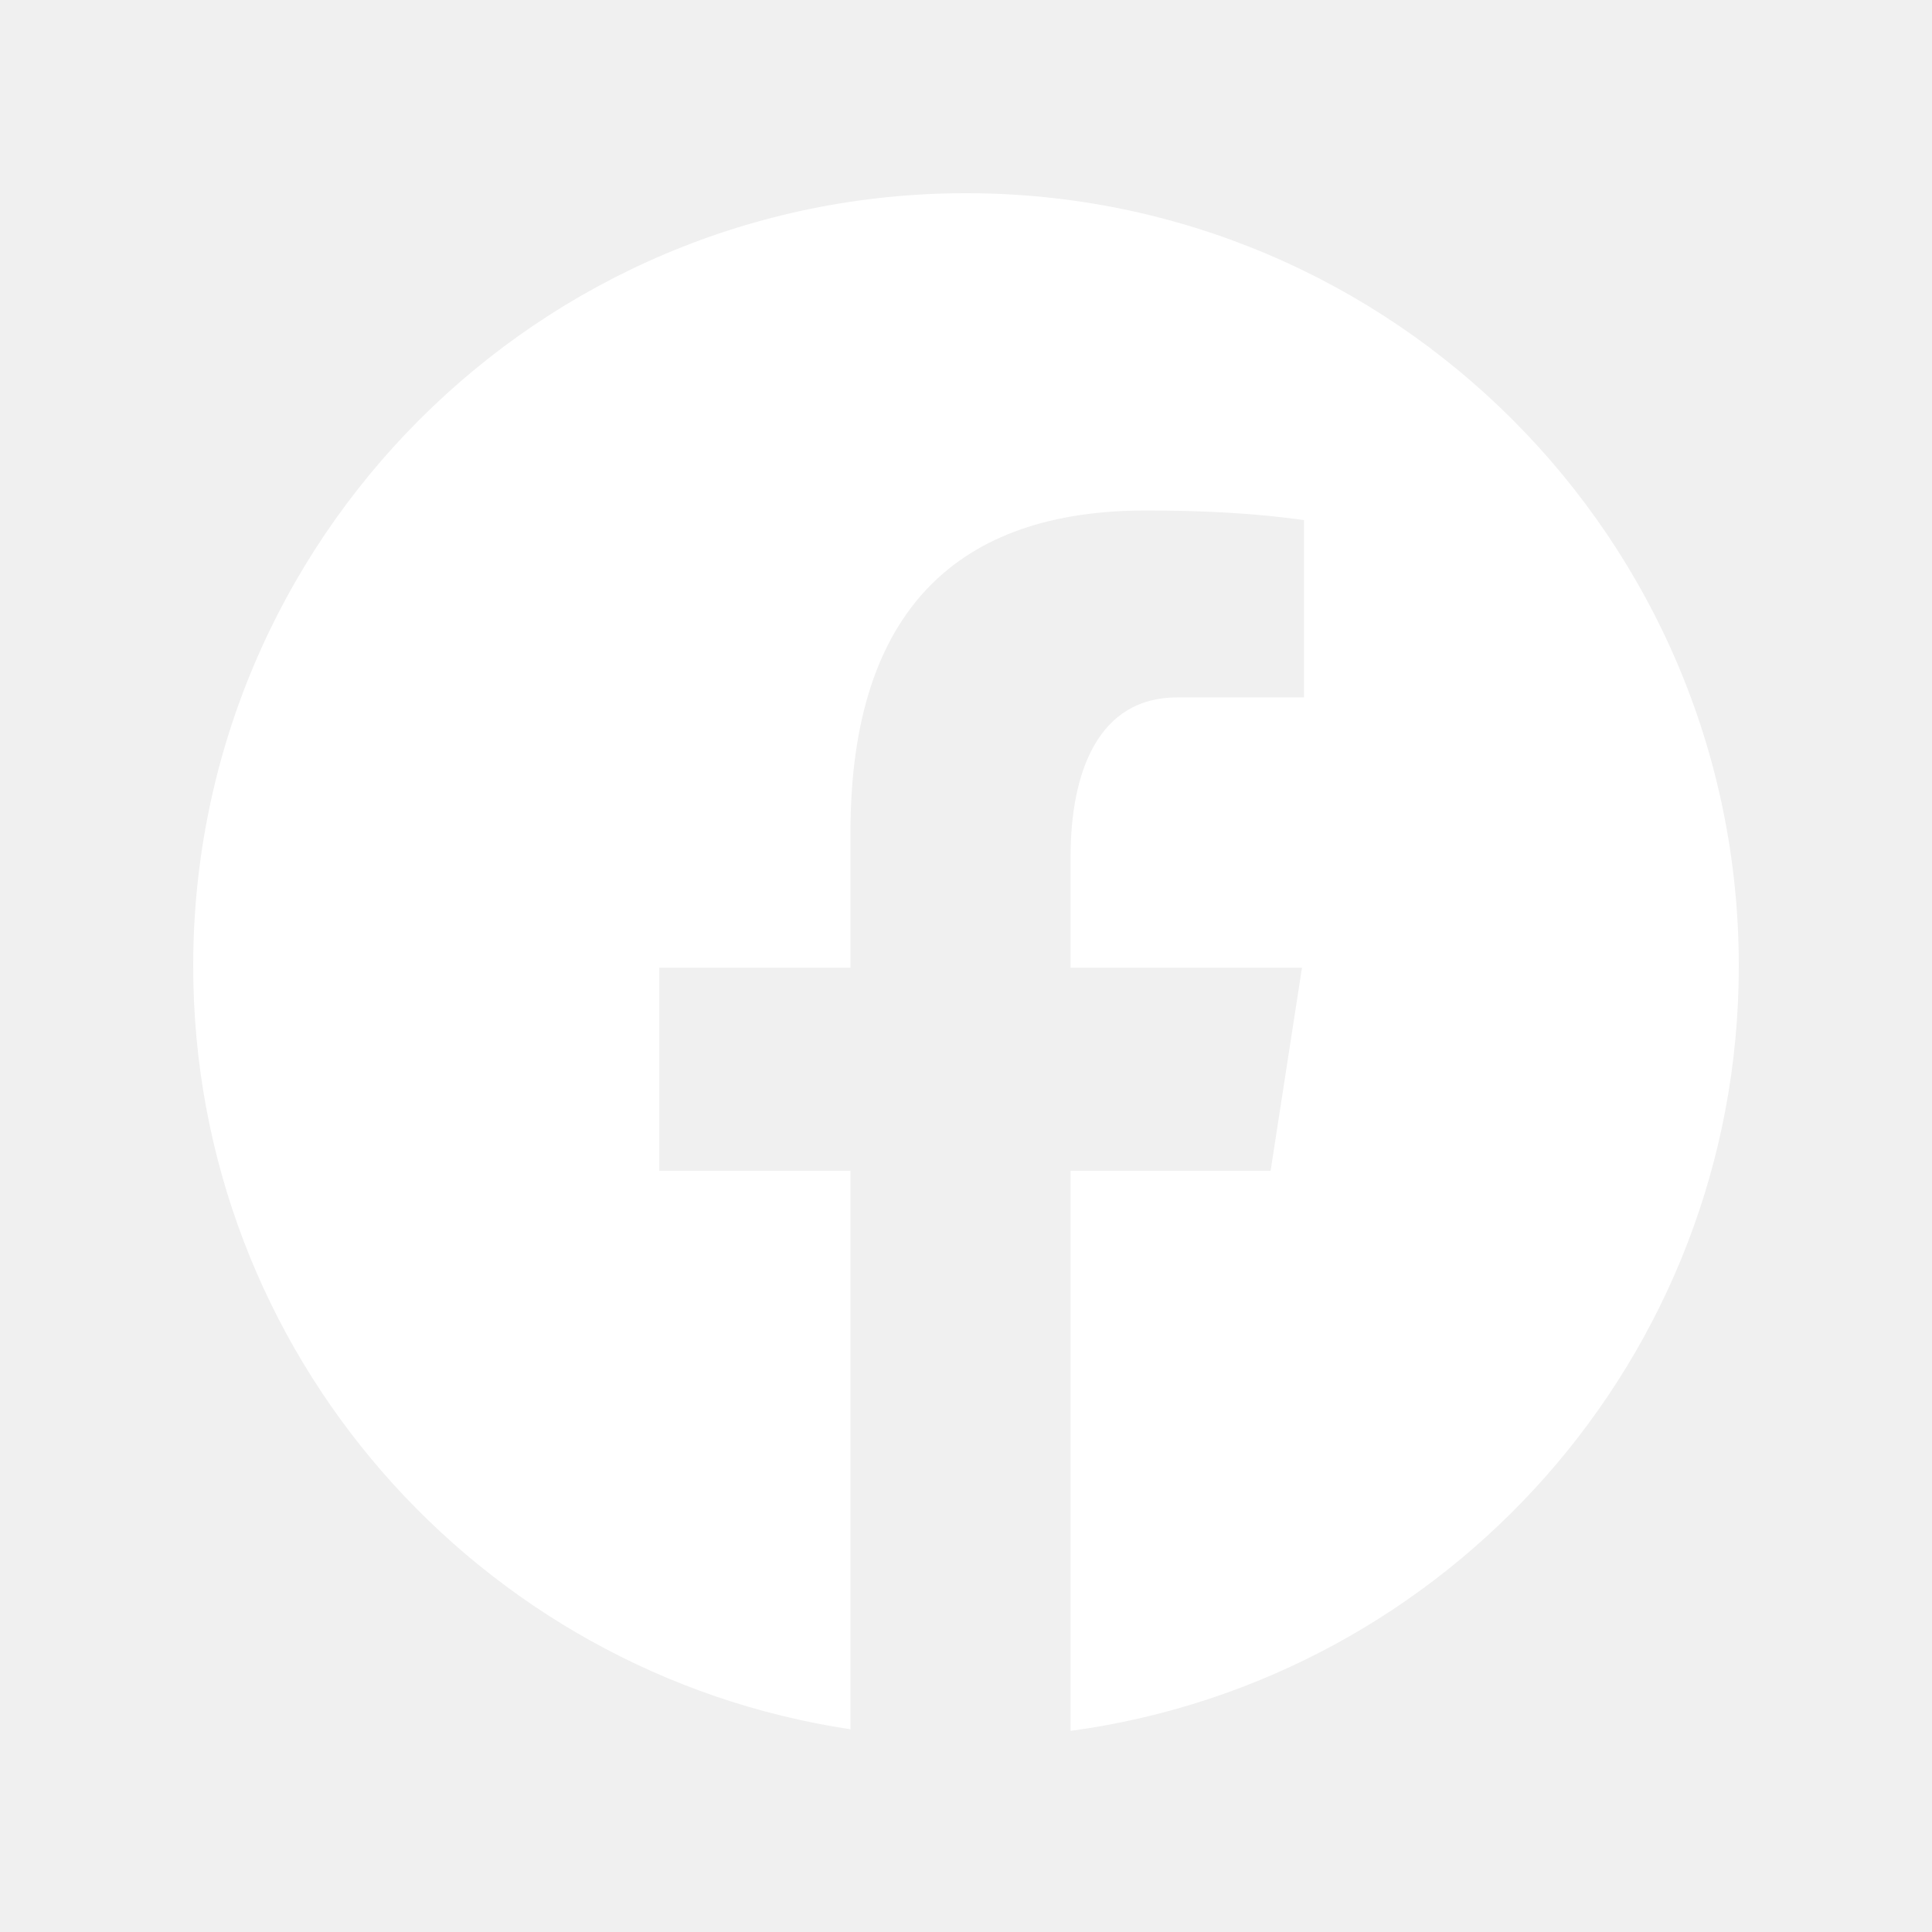
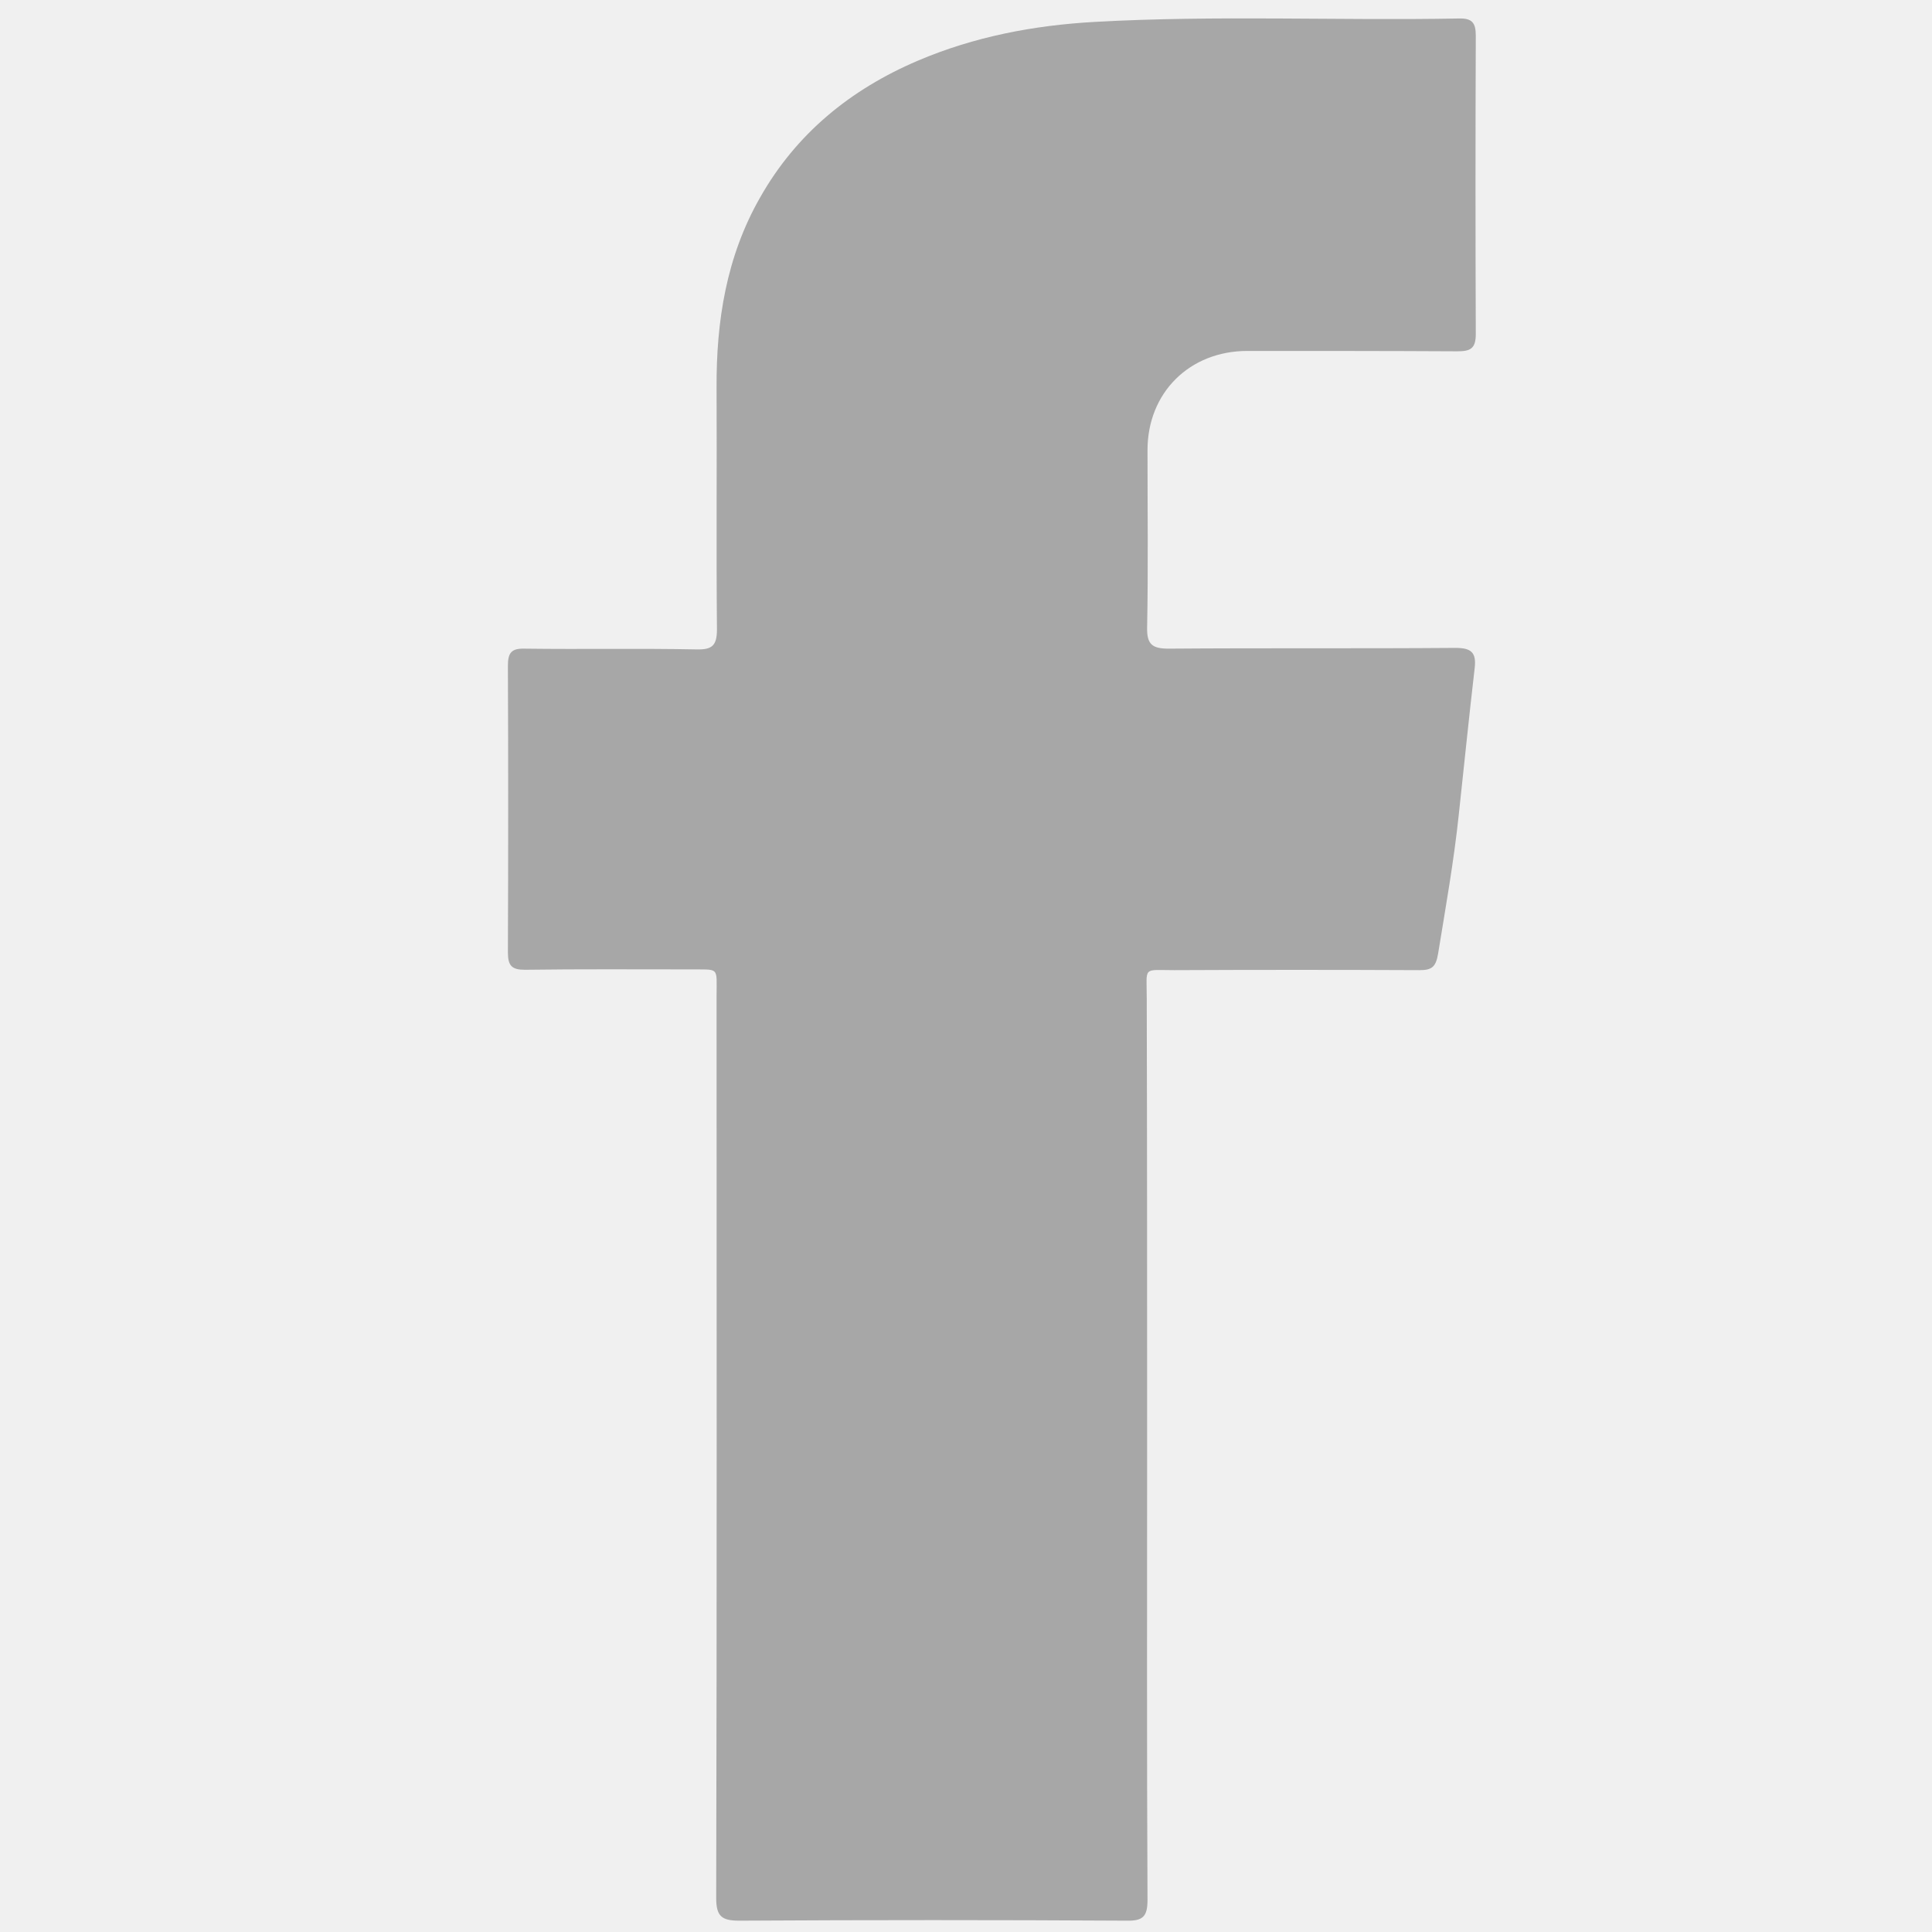
- <svg xmlns="http://www.w3.org/2000/svg" fill="#ffffff" viewBox="0 0 30 30" width="30px" height="30px">
-   <path d="M15,3C8.373,3,3,8.373,3,15c0,6.016,4.432,10.984,10.206,11.852V18.18h-2.969v-3.154h2.969v-2.099c0-3.475,1.693-5,4.581-5 c1.383,0,2.115,0.103,2.461,0.149v2.753h-1.97c-1.226,0-1.654,1.163-1.654,2.473v1.724h3.593L19.73,18.18h-3.106v8.697 C22.481,26.083,27,21.075,27,15C27,8.373,21.627,3,15,3z" />
+ <svg xmlns="http://www.w3.org/2000/svg" enable-background="new 0 0 512 512" id="Layer_1" version="1.1" viewBox="0 0 512 512" xml:space="preserve">
+   <g>
+     <path d="M304,383c0,40.2-0.1,80.3,0.1,120.5c0,4.4-1.2,5.6-5.6,5.5c-34.2-0.2-68.3-0.2-102.5,0   c-4.7,0-6.2-1.1-6.2-6c0.2-79.7,0.1-159.3,0.1-239c0-8,0.9-7-7.3-7.1c-14.5,0-29-0.1-43.5,0.1c-3.5,0-4.5-1.1-4.5-4.6   c0.1-25.3,0.1-50.7,0-76c0-3.5,1-4.6,4.5-4.5c15.2,0.2,30.3-0.1,45.5,0.2c4.1,0.1,5.4-1,5.4-5.3c-0.2-21.3,0-42.7-0.1-64   c-0.1-17.7,2.6-34.8,11.5-50.4c9.6-17,24-28.7,41.8-36.3c15-6.4,30.8-9.4,47-10.3c32.1-1.8,64.3-0.3,96.4-0.9   c3.6-0.1,4.5,1.2,4.5,4.6c-0.1,26.3-0.1,52.7,0,79c0,4-1.5,4.6-5,4.6c-18.5-0.1-37-0.1-55.5-0.1c-15.4,0-26.5,11.1-26.5,26.3   c0,15.7,0.2,31.3-0.1,47c-0.1,4.5,1.4,5.6,5.7,5.6c25.3-0.2,50.7,0,76-0.2c4.2,0,5.6,1.2,5.1,5.4c-1.5,12.9-2.8,25.8-4.2,38.7   c-1.3,12.4-3.5,24.7-5.5,37c-0.6,3.5-1.7,4.3-4.9,4.3c-21.7-0.1-43.3-0.1-65,0c-8.5,0-7.3-1.1-7.3,7.5C304,304,304,343.5,304,383z" fill="#A7A7A7" />
+   </g>
</svg>
